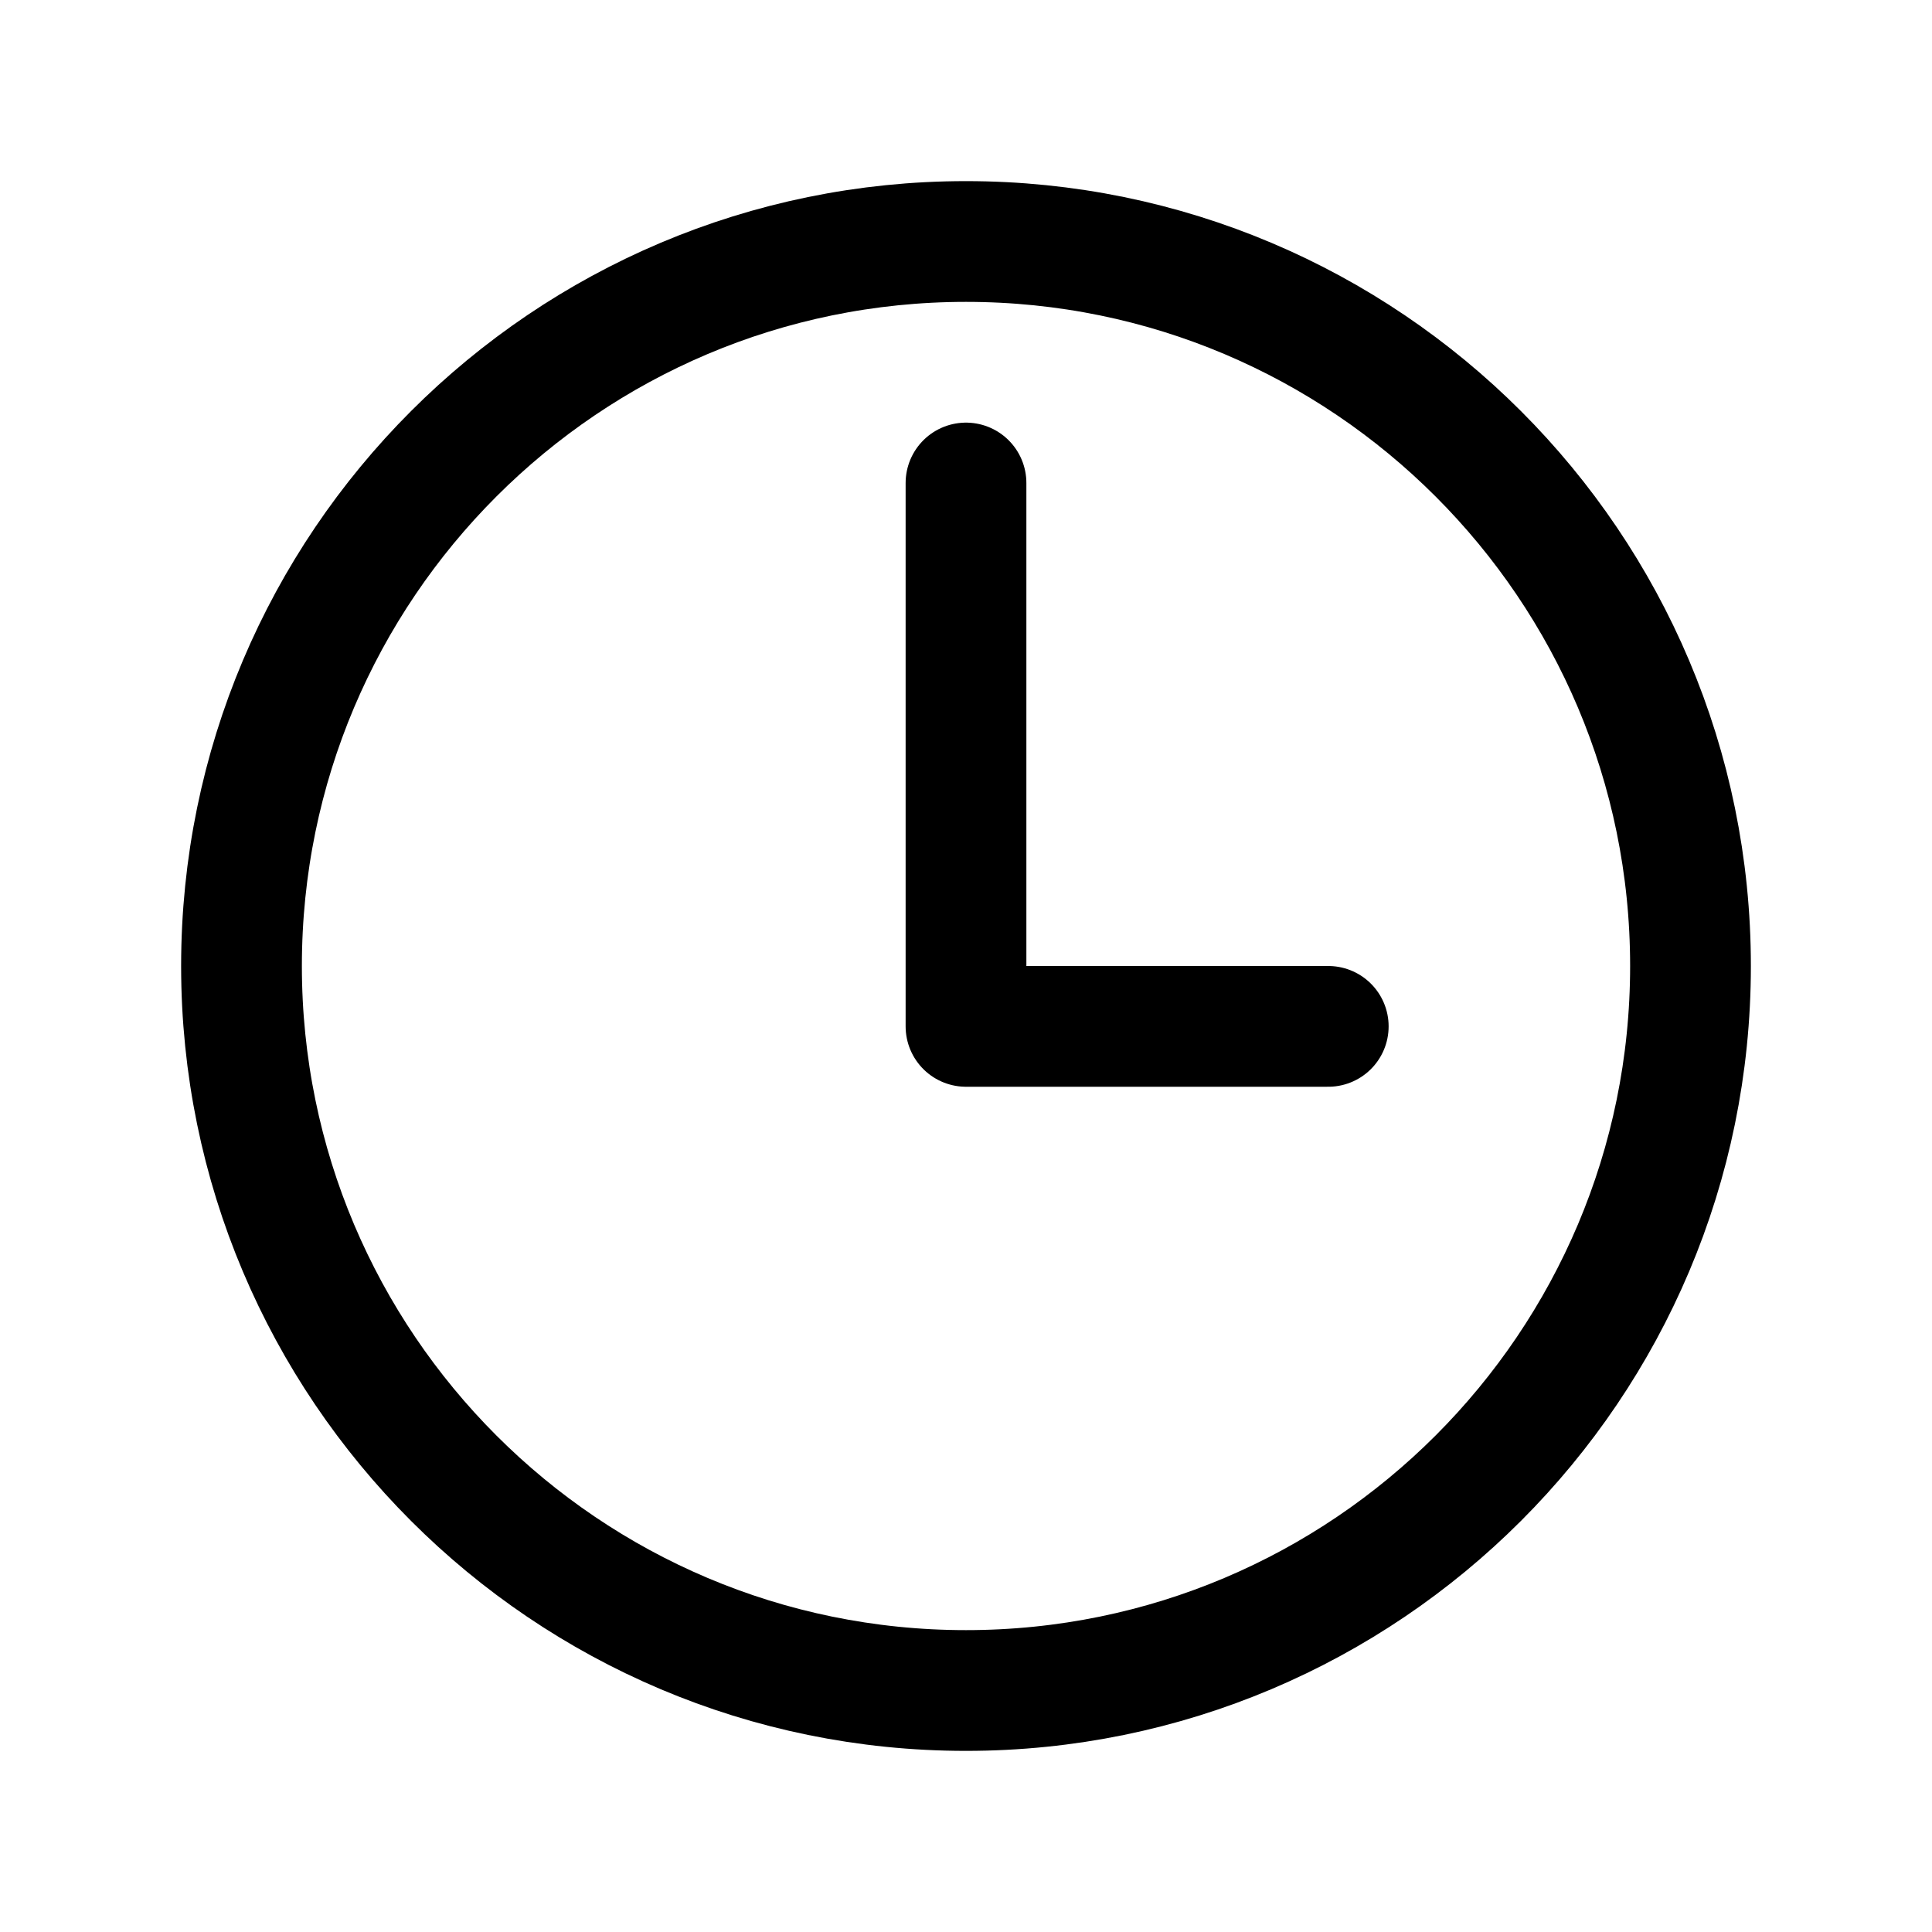
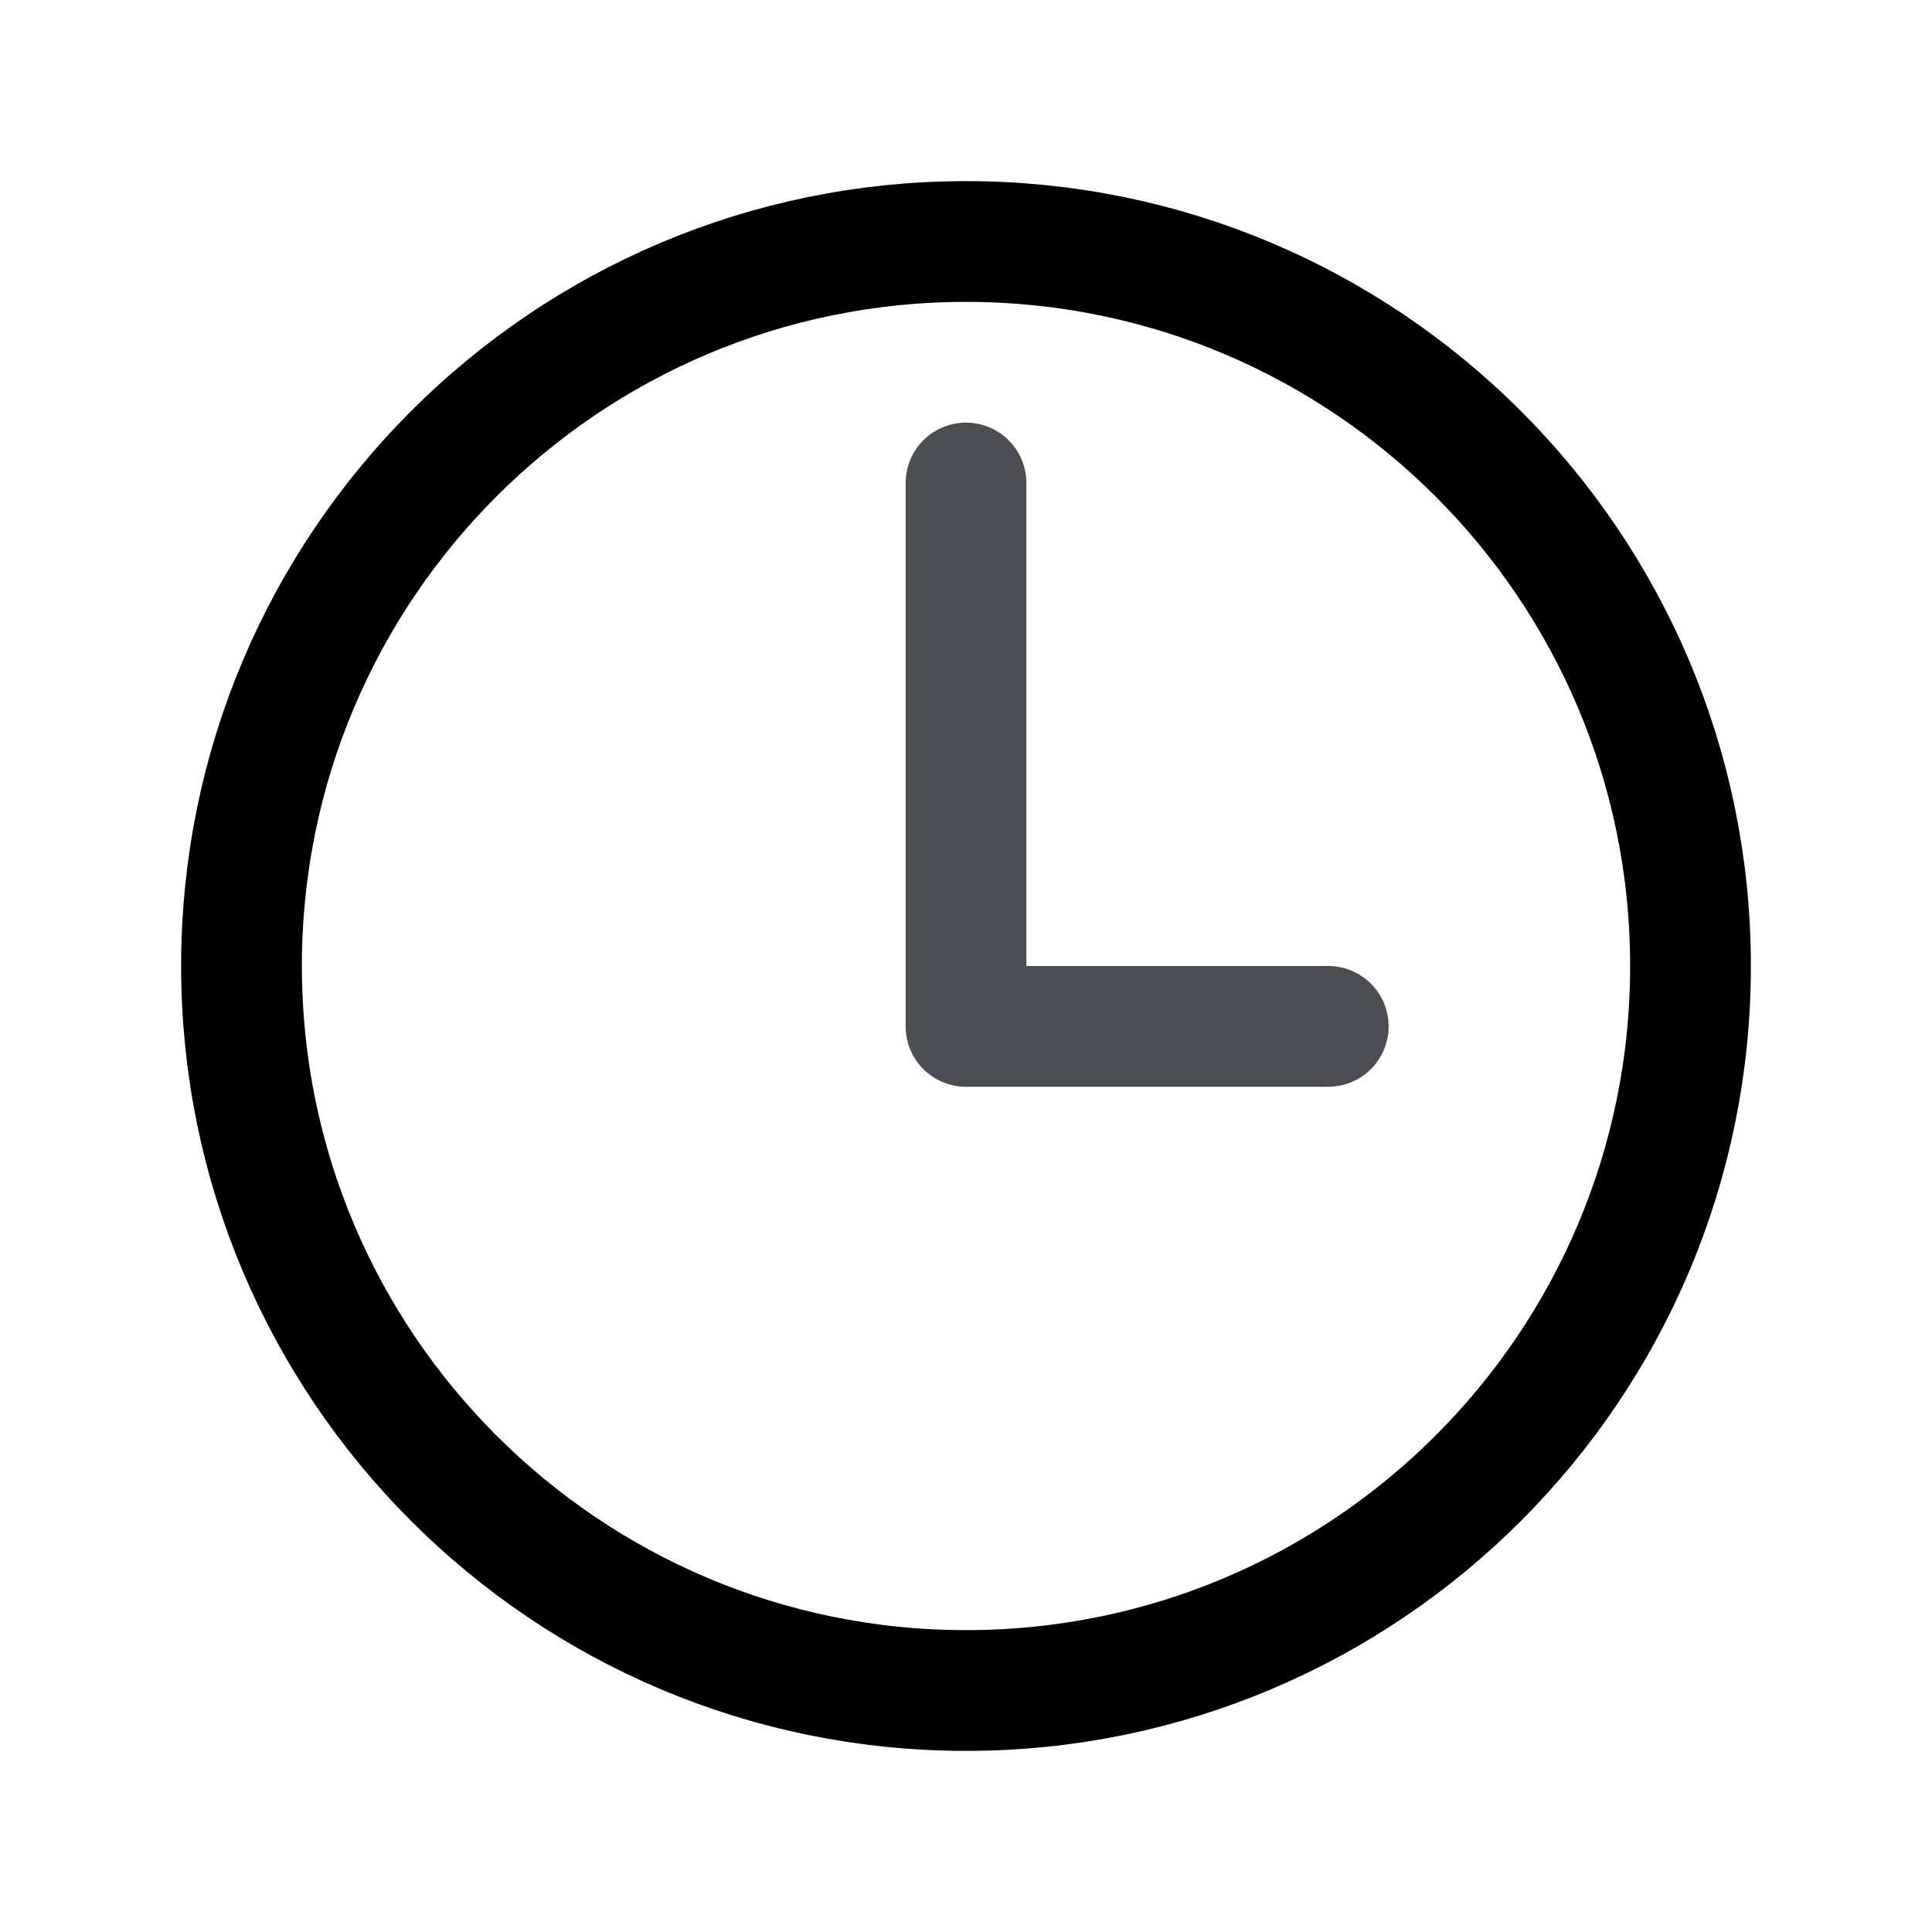
<svg xmlns="http://www.w3.org/2000/svg" class="ionicon" viewBox="0 0 512 512">
  <path d="M256 64C150 64 64 150 64 256s86 192 192 192 192-86 192-192S362 64 256 64z" fill="none" stroke="currentColor" stroke-miterlimit="10" stroke-width="32" />
-   <path fill="none" stroke="currentColor" stroke-linecap="round" stroke-linejoin="round" stroke-width="32" d="M256 128v144h96" />
+   <path fill="none" stroke="#4c4c53" stroke-linecap="round" stroke-linejoin="round" stroke-width="32" d="M256 128v144h96" />
</svg>
